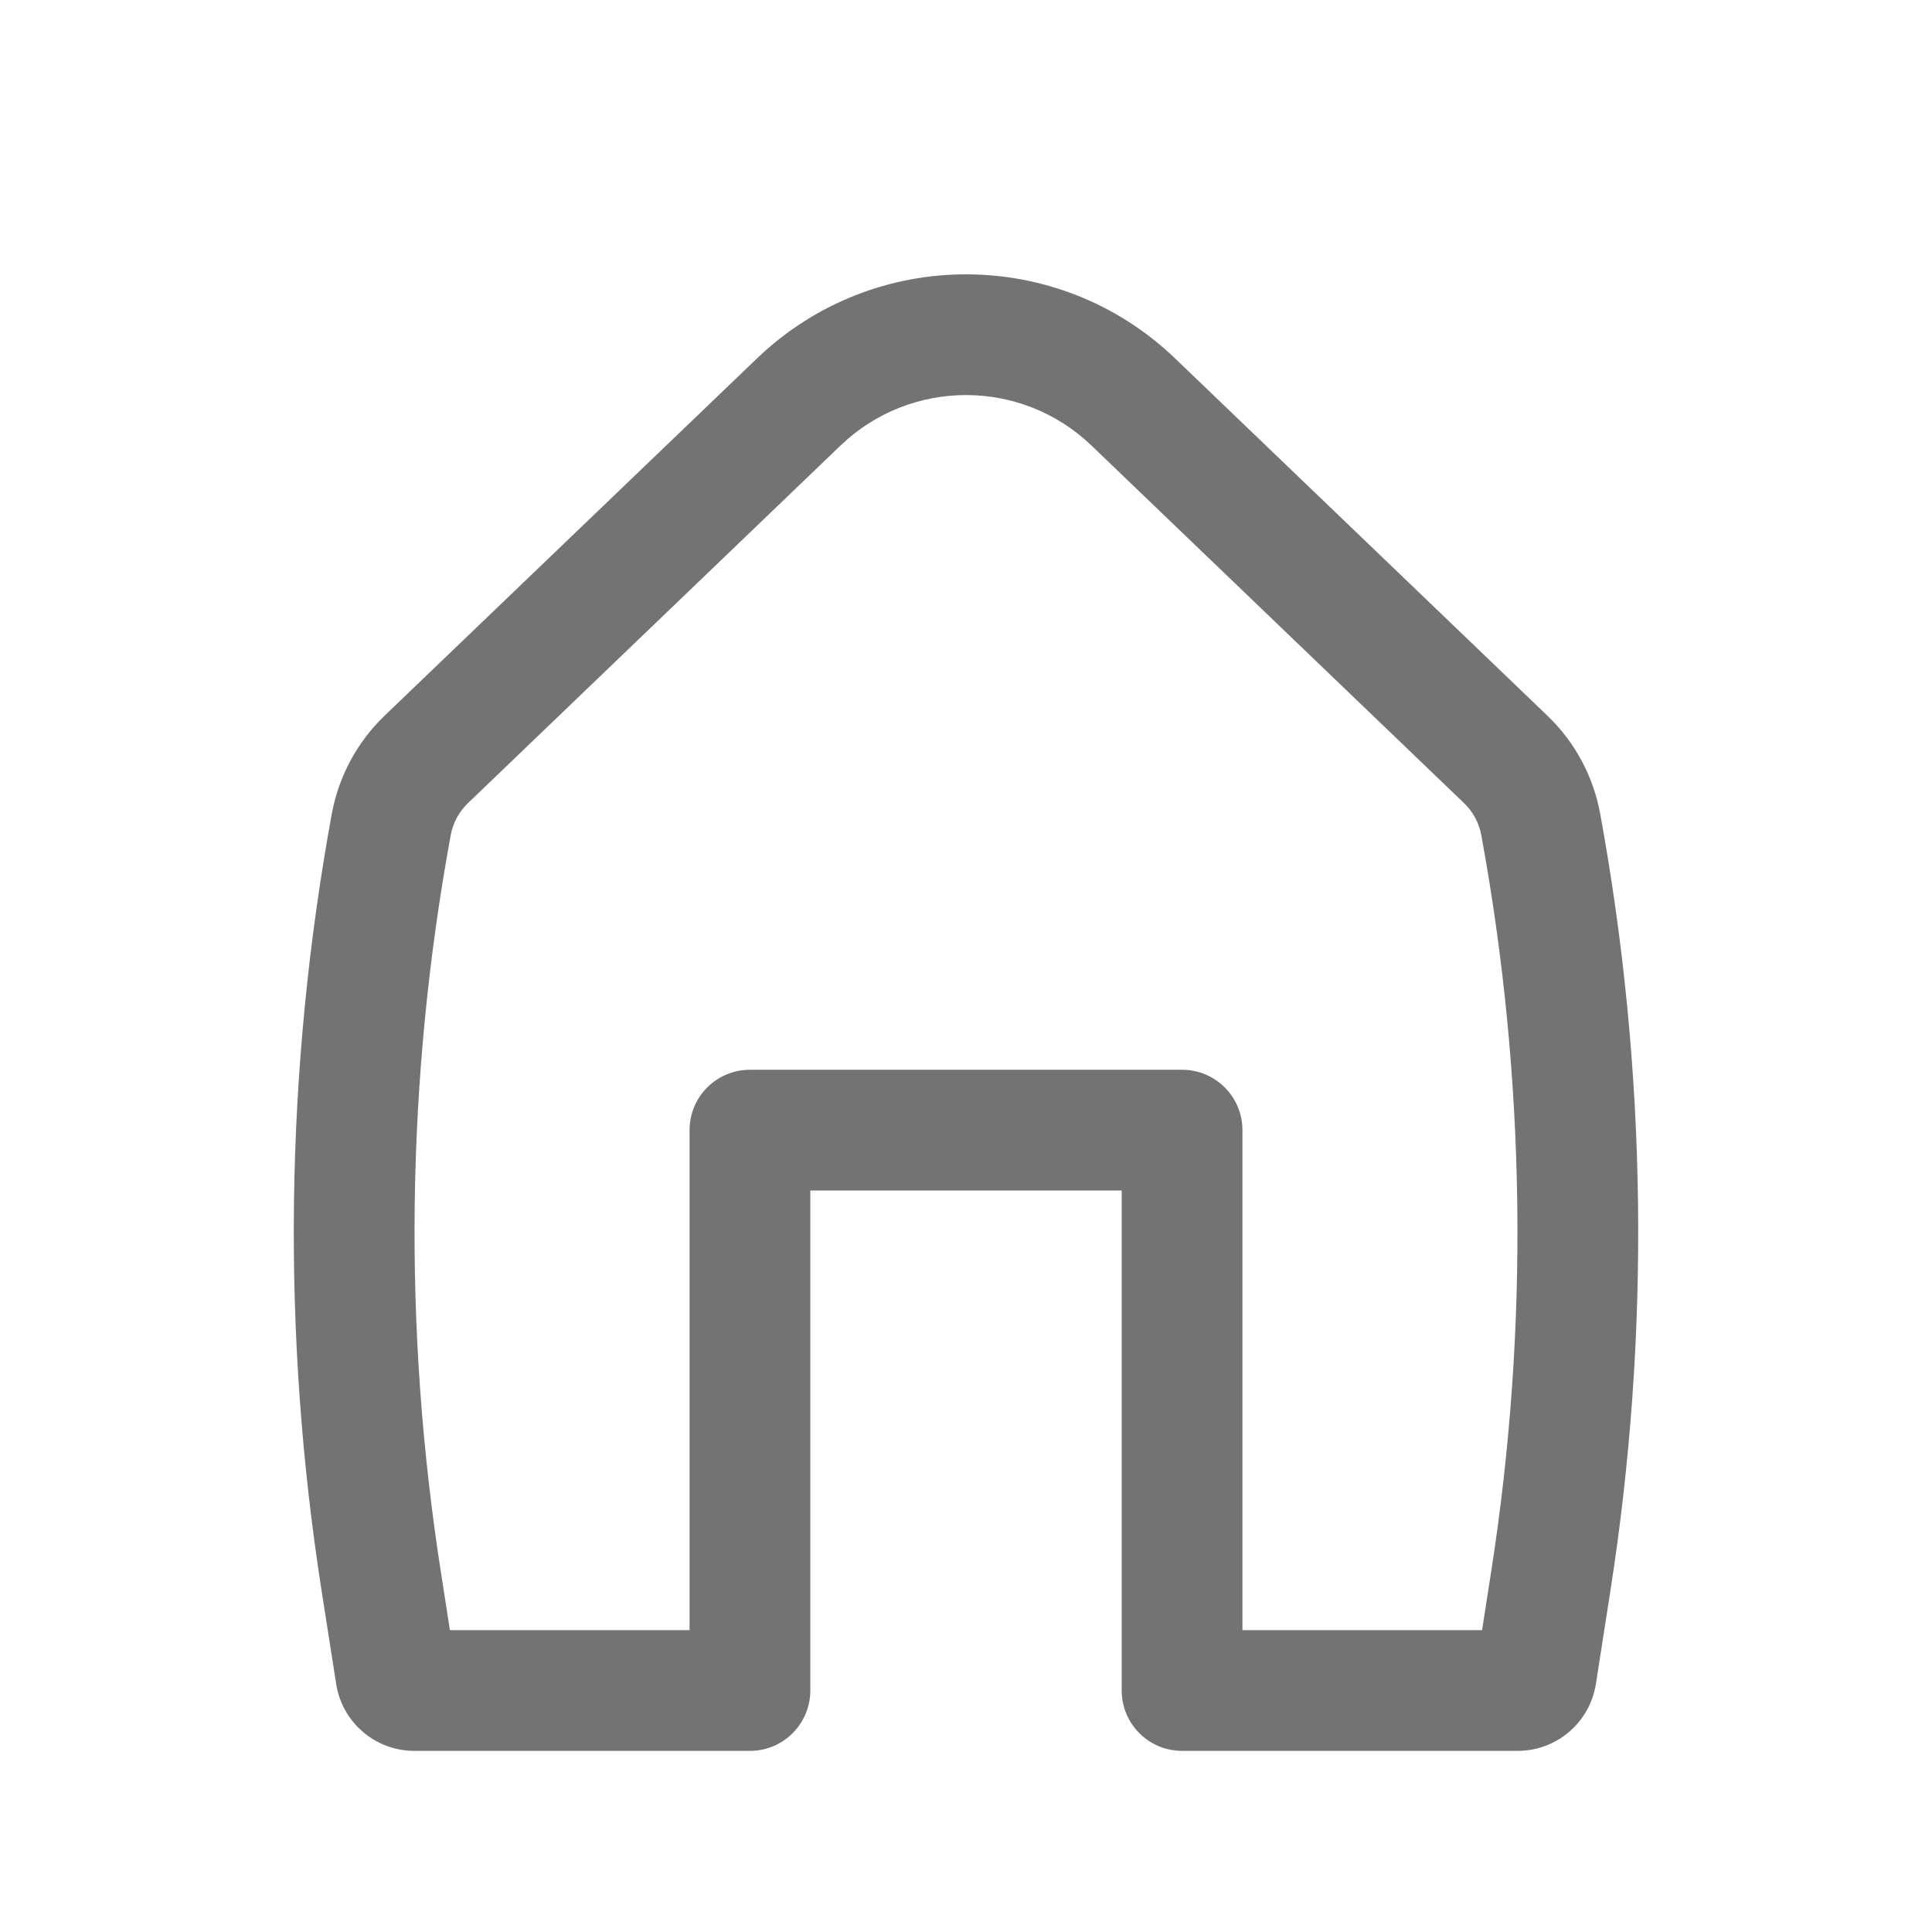
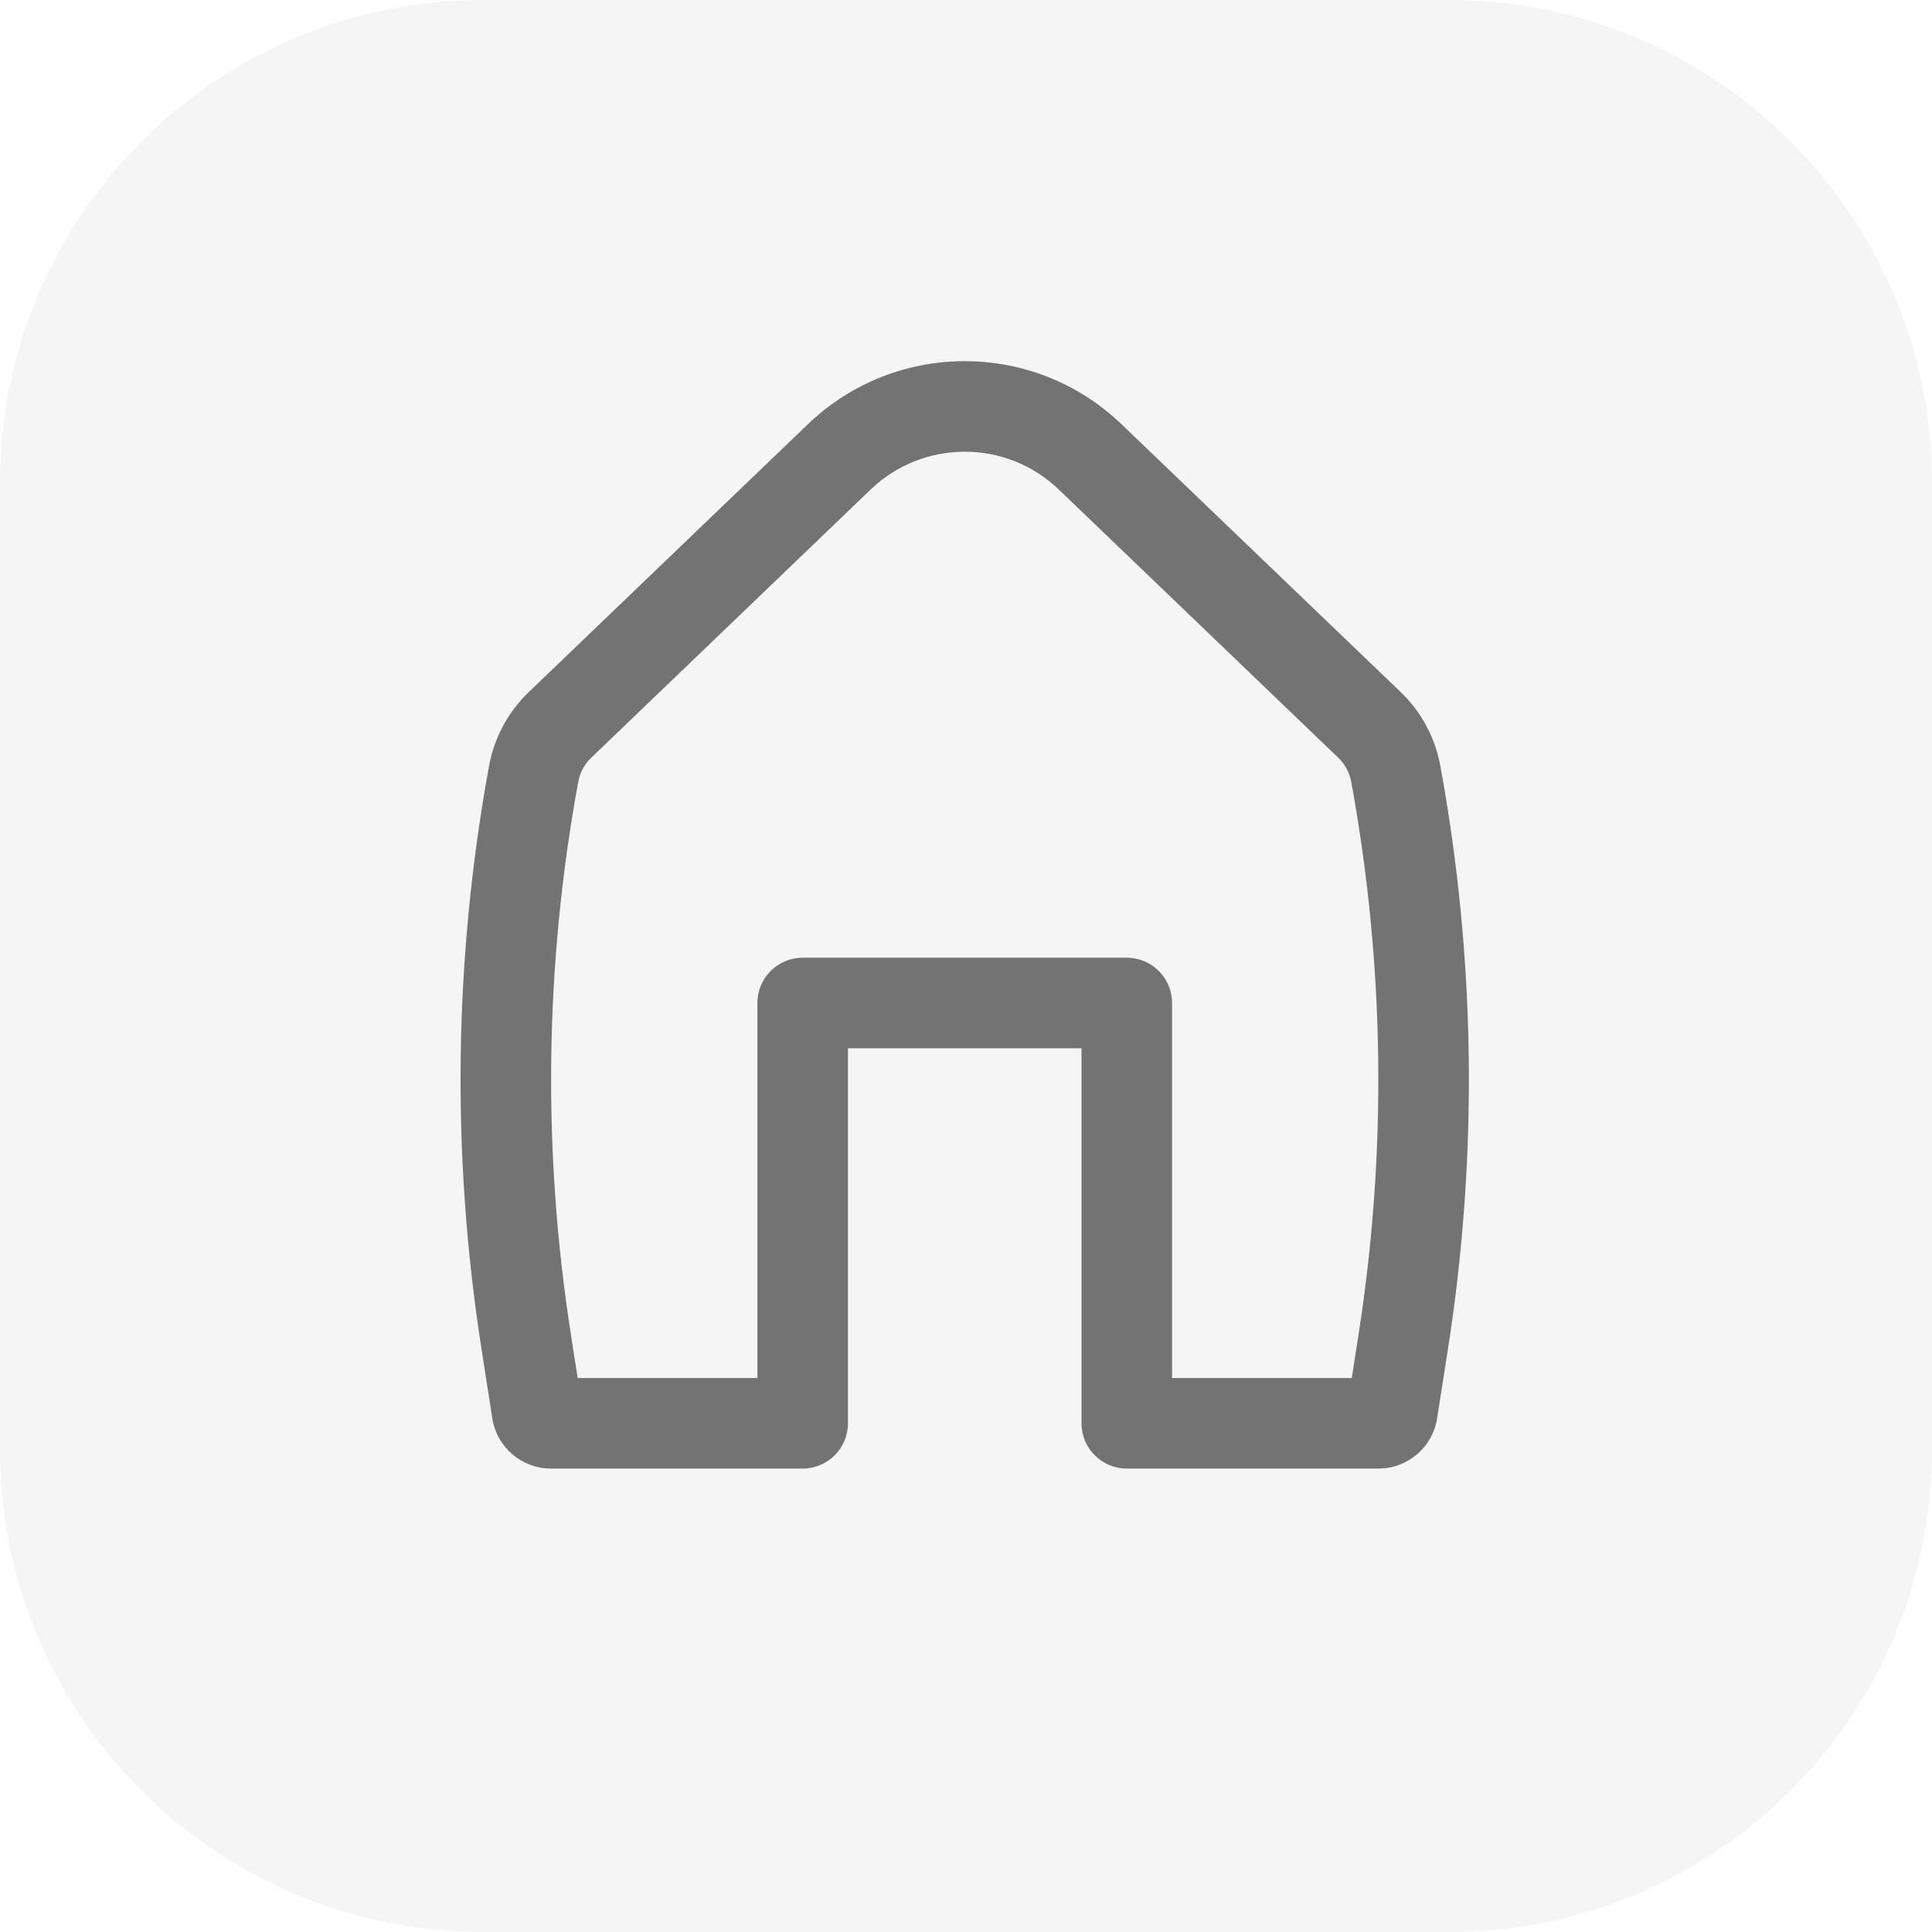
- <svg xmlns="http://www.w3.org/2000/svg" width="24" height="24" viewBox="0 0 24 24" fill="none">
-   <path fill-rule="evenodd" clip-rule="evenodd" d="M13.558 5.534C12.687 4.699 11.313 4.699 10.442 5.534L5.816 9.974C5.702 10.082 5.626 10.224 5.598 10.379C5.044 13.4 5.003 16.494 5.477 19.529L5.589 20.25H8.566V14.039C8.566 13.624 8.902 13.289 9.316 13.289H14.684C15.098 13.289 15.434 13.624 15.434 14.039V20.25H18.411L18.523 19.529C18.997 16.494 18.956 13.4 18.402 10.379C18.374 10.224 18.298 10.082 18.184 9.974L13.558 5.534ZM9.404 4.452C10.855 3.06 13.146 3.06 14.597 4.452L19.223 8.891C19.564 9.218 19.793 9.644 19.878 10.108C20.462 13.296 20.505 16.559 20.005 19.761L19.825 20.918C19.75 21.397 19.337 21.75 18.853 21.75H14.684C14.27 21.75 13.934 21.414 13.934 21V14.789H10.066V21C10.066 21.414 9.73 21.75 9.316 21.75H5.147C4.663 21.75 4.25 21.397 4.176 20.918L3.995 19.761C3.495 16.559 3.538 13.296 4.122 10.108C4.208 9.644 4.437 9.218 4.777 8.891L9.404 4.452Z" fill="#737373" />
+ <svg xmlns="http://www.w3.org/2000/svg" width="32" height="32" viewBox="0 0 32 32" fill="none">
+   <rect width="32" height="32" rx="8" fill="#F5F5F5" />
+   <path fill-rule="" clip-rule="evenodd" d="M 17.537 8.108 C 16.666 7.273 15.292 7.273 14.421 8.108 L 9.795 12.548 C 9.681 12.656 9.605 12.798 9.577 12.952 C 9.022 15.974 8.982 19.068 9.456 22.103 L 9.568 22.824 L 12.545 22.824 L 12.545 16.613 C 12.545 16.198 12.88 15.863 13.295 15.863 L 18.663 15.863 C 19.077 15.863 19.413 16.198 19.413 16.613 L 19.413 22.824 L 22.39 22.824 L 22.502 22.103 C 22.976 19.068 22.935 15.974 22.381 12.952 C 22.353 12.798 22.276 12.656 22.163 12.548 L 17.537 8.108 Z M 13.382 7.026 C 14.833 5.634 17.124 5.634 18.575 7.026 L 23.202 11.465 C 23.542 11.792 23.771 12.218 23.856 12.682 C 24.441 15.87 24.484 19.133 23.984 22.335 L 23.803 23.492 C 23.729 23.971 23.316 24.324 22.832 24.324 L 18.663 24.324 C 18.249 24.324 17.913 23.988 17.913 23.574 L 17.913 17.363 L 14.045 17.363 L 14.045 23.574 C 14.045 23.988 13.709 24.324 13.295 24.324 L 9.126 24.324 C 8.641 24.324 8.229 23.971 8.154 23.492 L 7.974 22.335 C 7.474 19.133 7.517 15.87 8.101 12.682 C 8.186 12.218 8.415 11.792 8.756 11.465 L 13.382 7.026 Z" fill="#737373" />
</svg>
